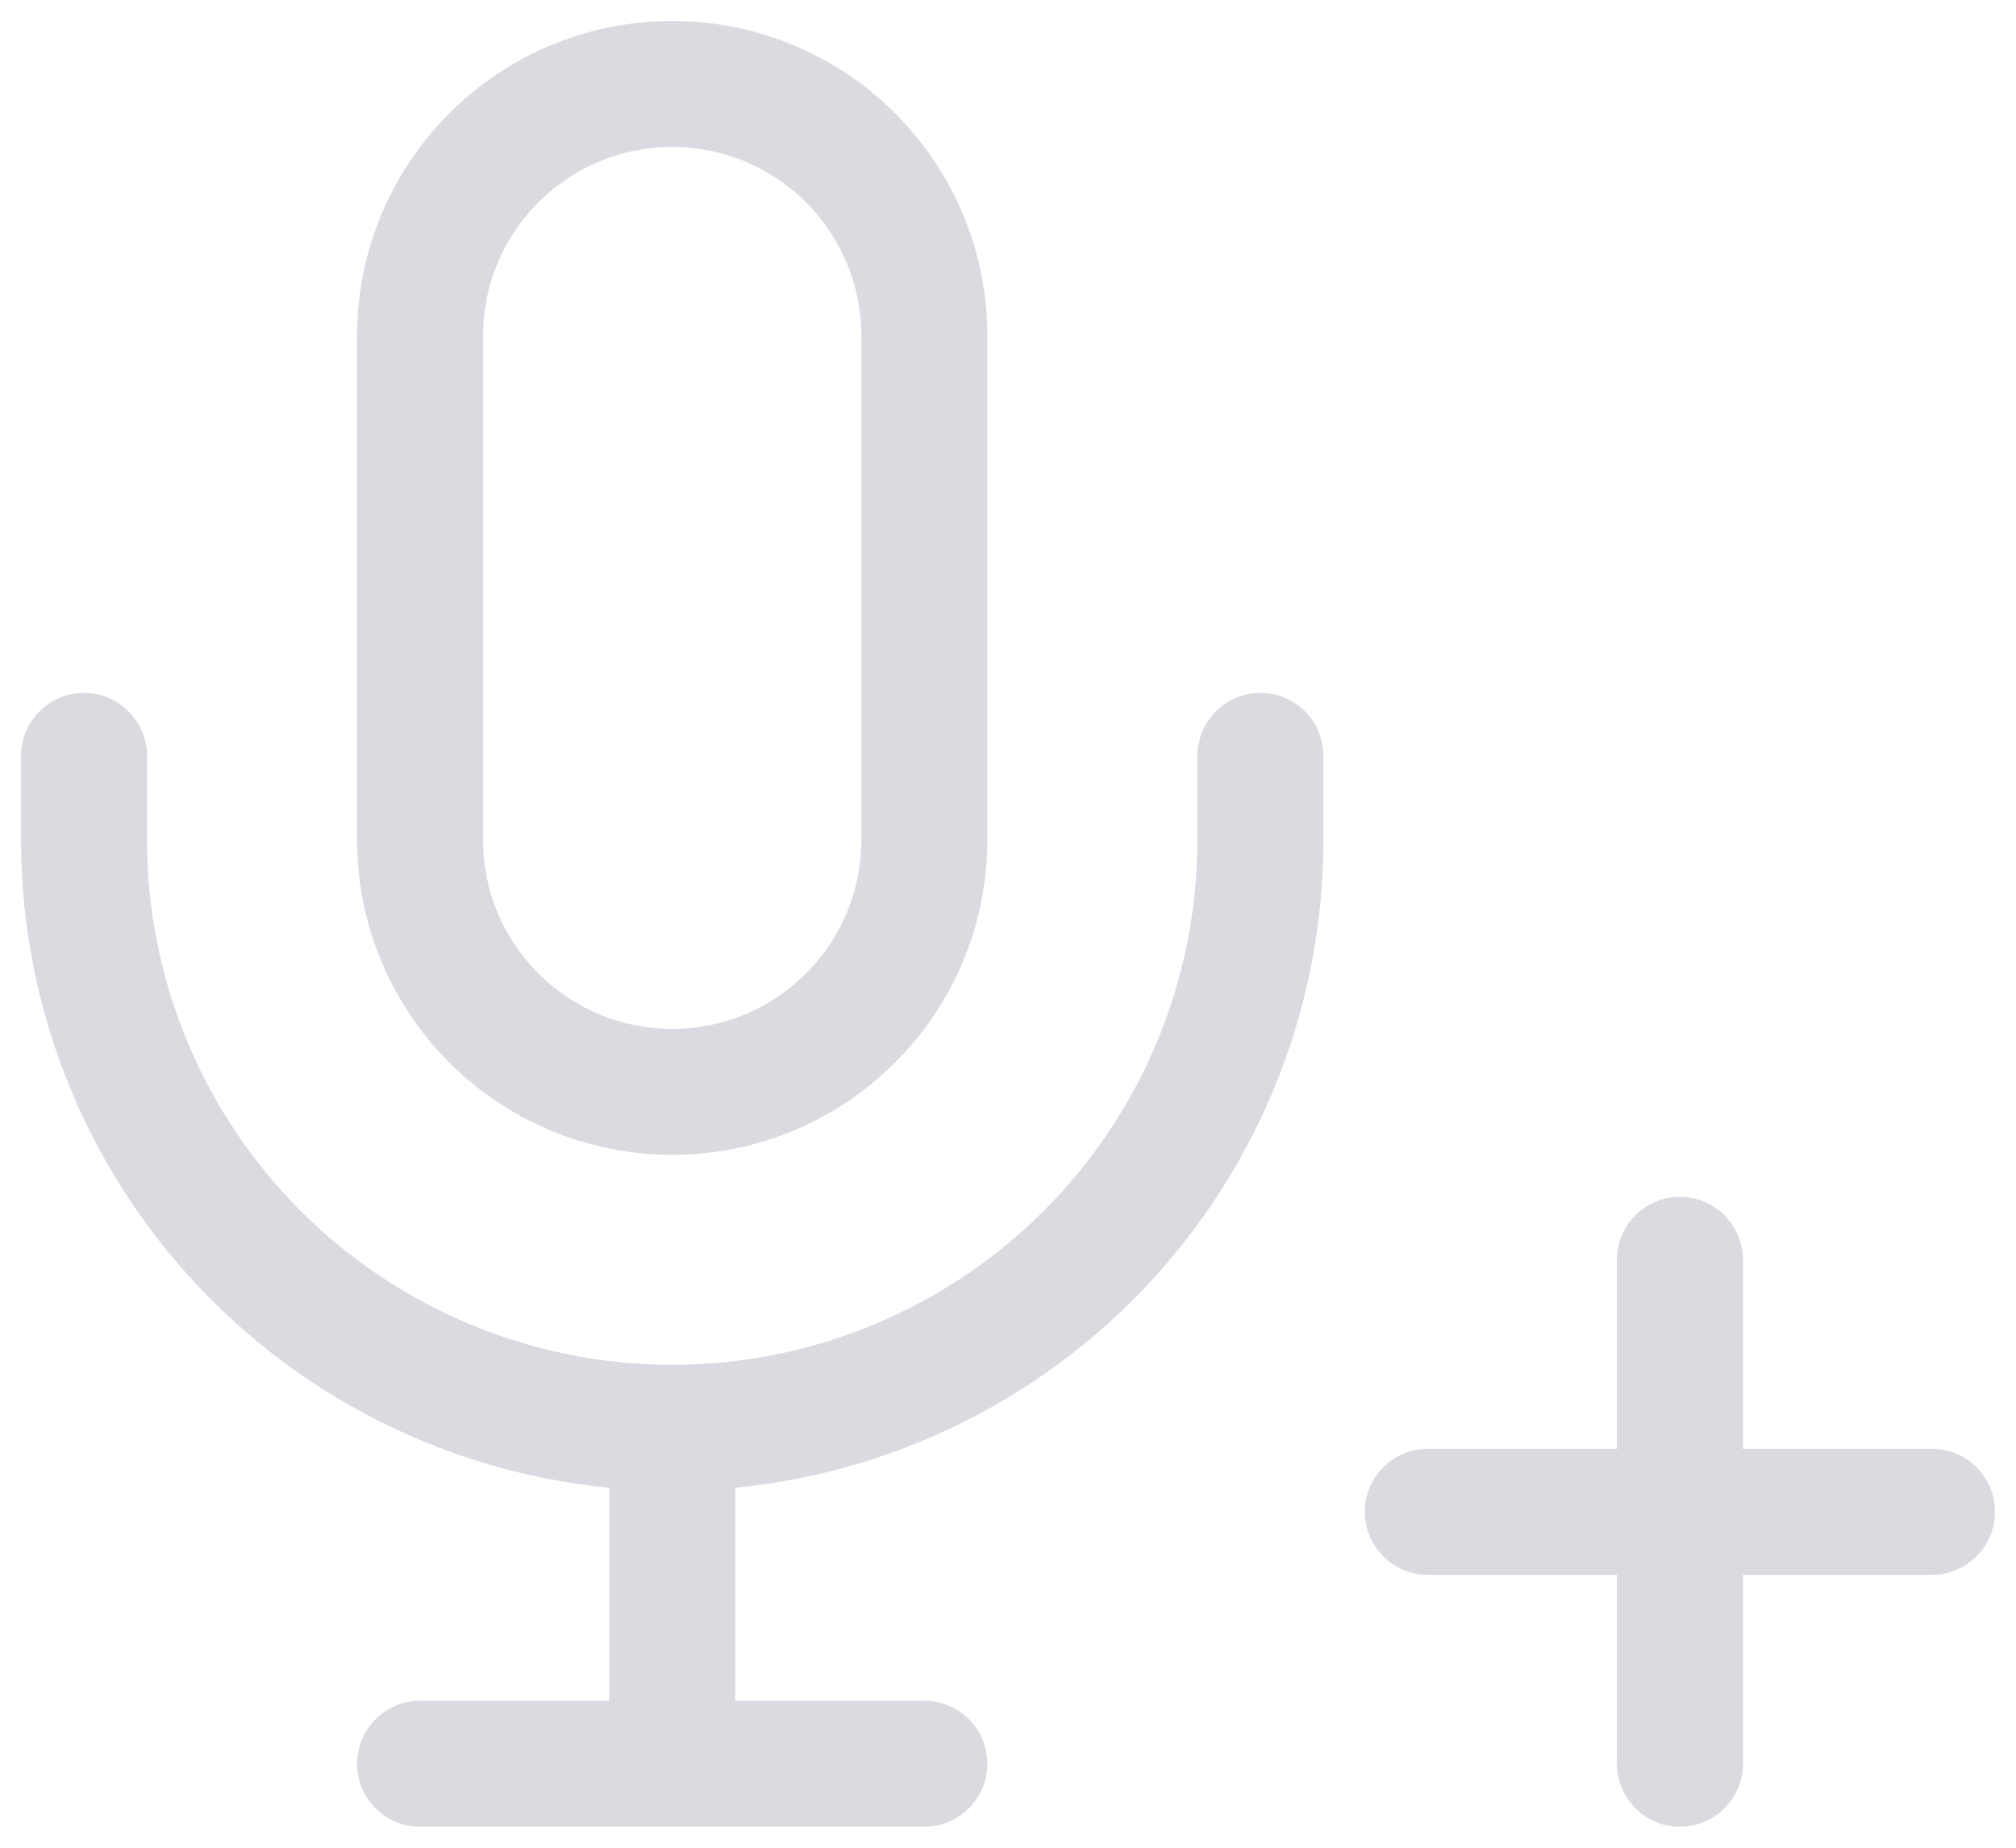
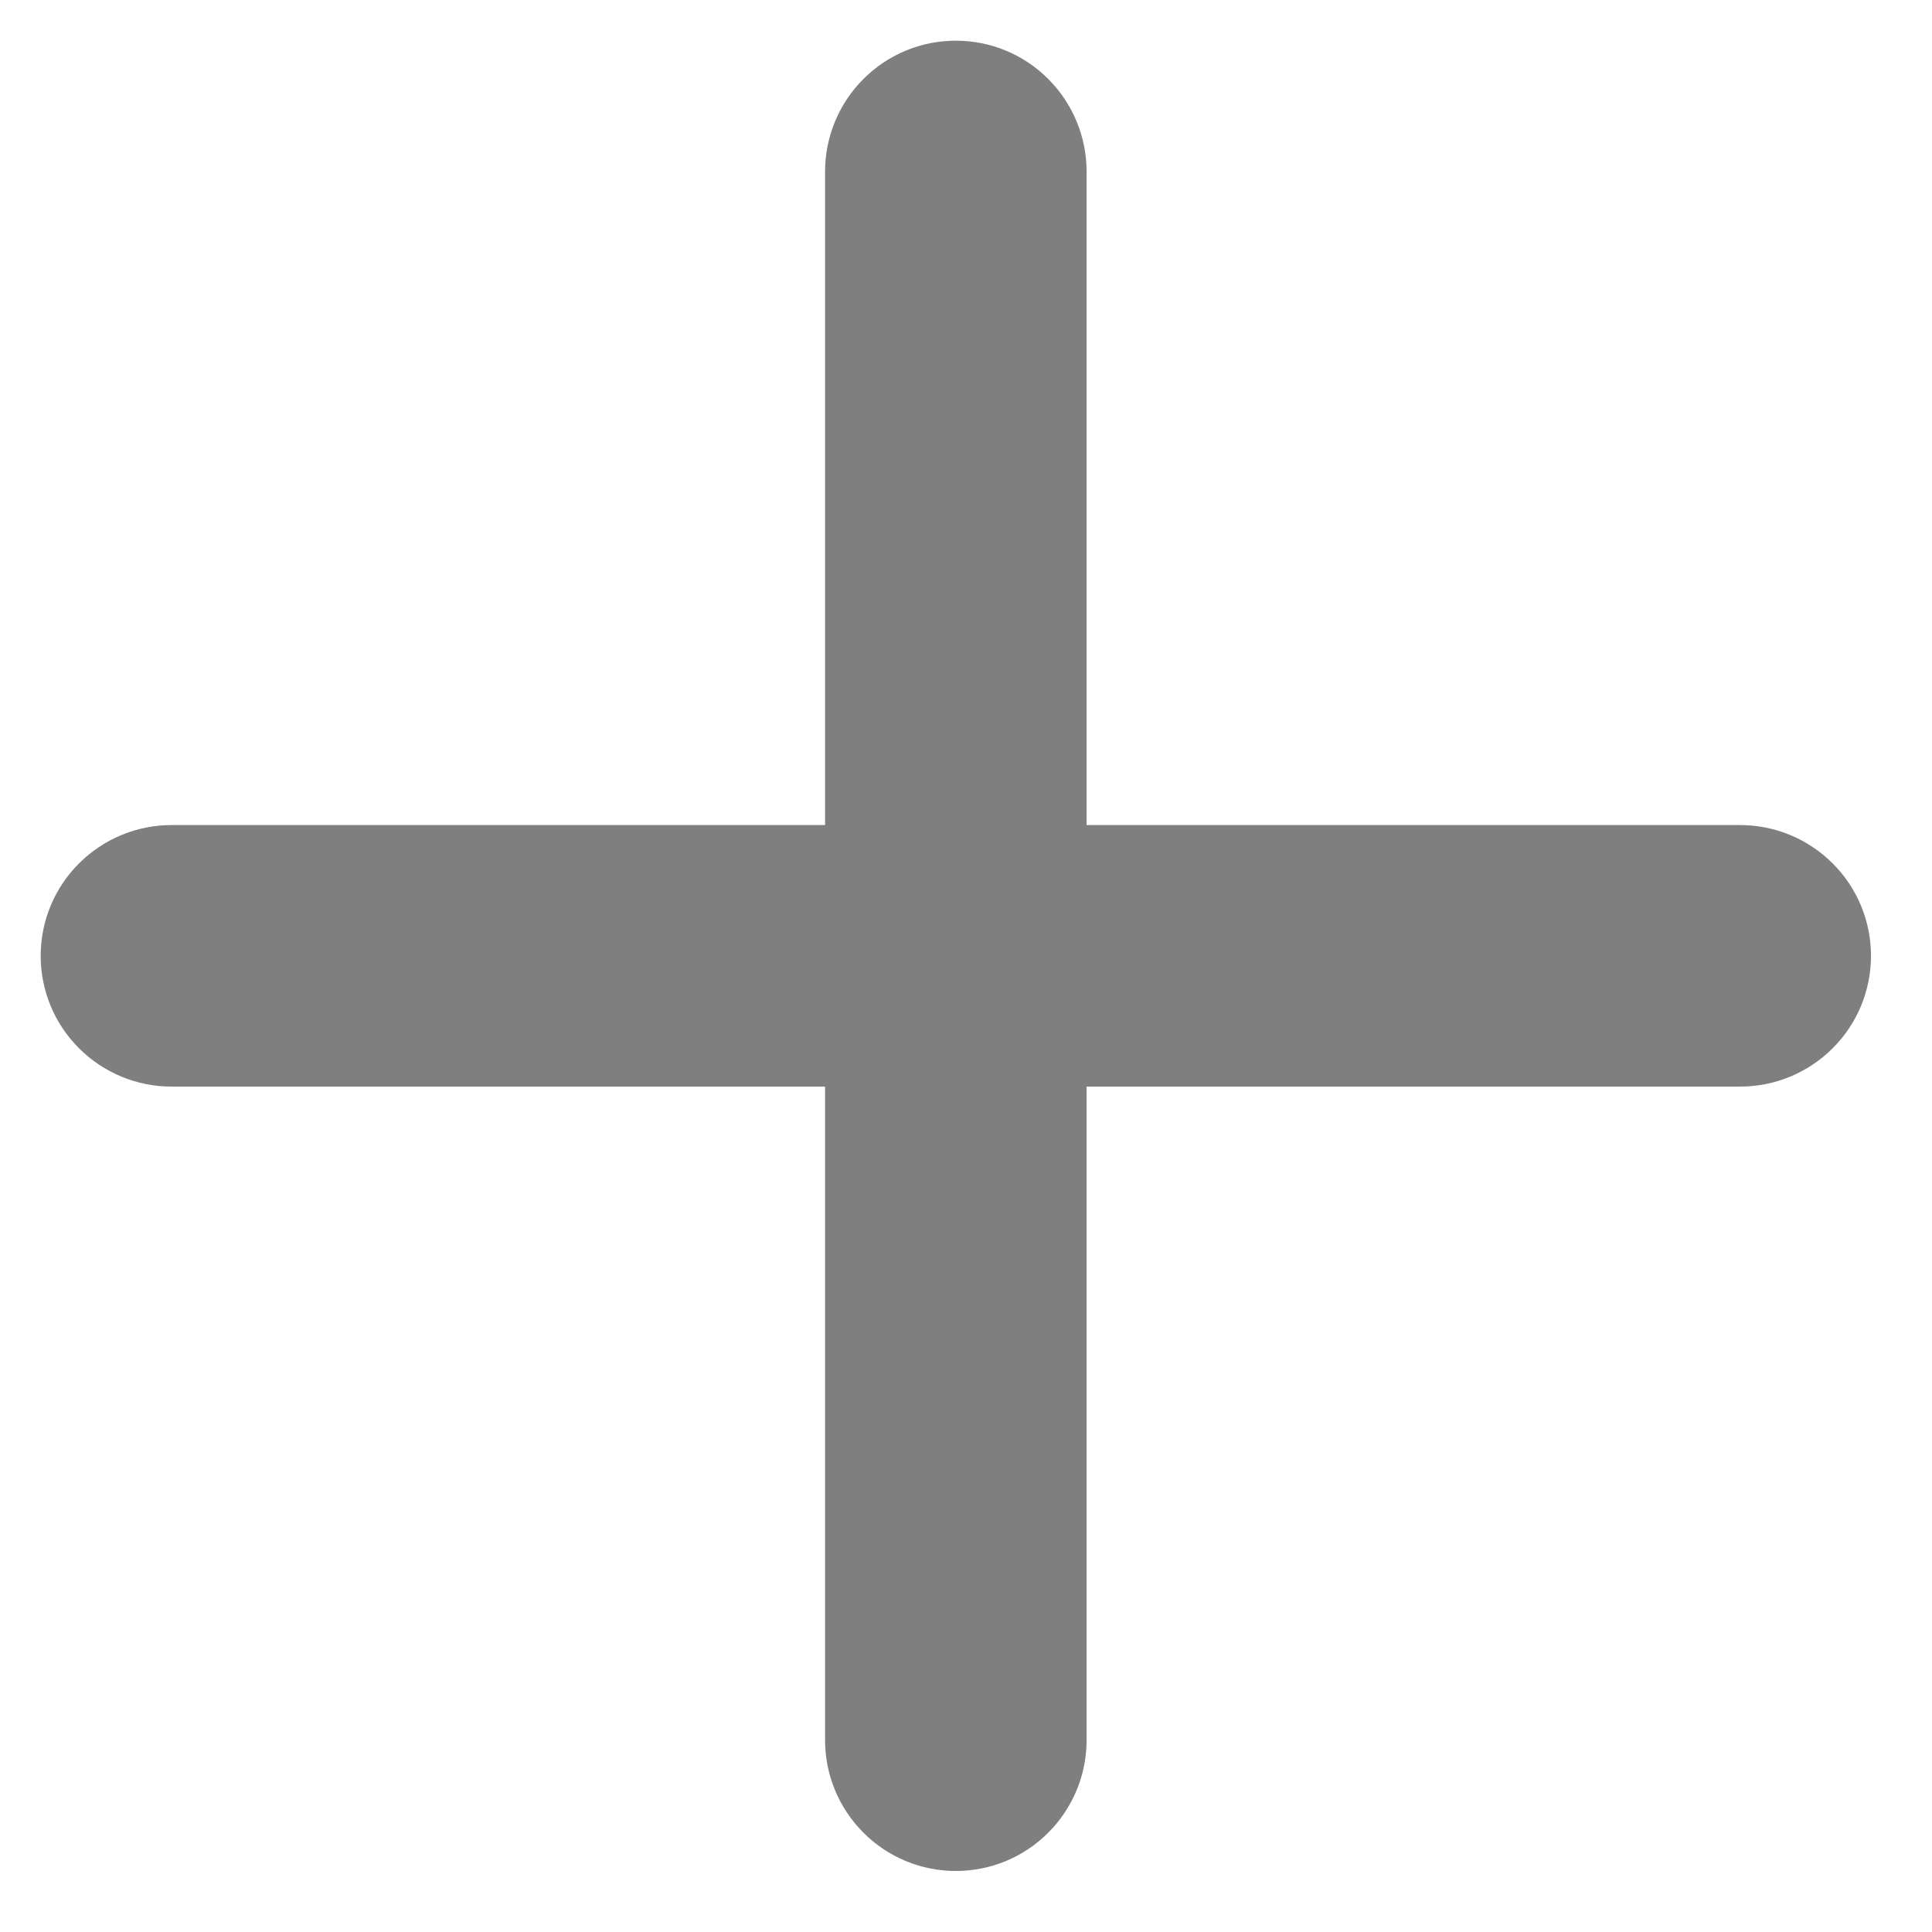
- <svg xmlns="http://www.w3.org/2000/svg" width="24" height="22" viewBox="0 0 24 22" fill="none">
-   <path d="M16.998 18H19.999M19.999 18H23M19.999 18V15M19.999 18V21" stroke="#DADAE1" stroke-width="1.5" stroke-linecap="round" stroke-linejoin="round" />
-   <path d="M11.004 4C11.004 2.343 9.66 1 8.003 1C6.345 1 5.001 2.343 5.001 4V10C5.001 11.657 6.345 13 8.003 13C9.66 13 11.004 11.657 11.004 10V4Z" stroke="#DADAE1" stroke-width="1.5" />
-   <path d="M1 9V10C1 11.857 1.738 13.637 3.051 14.95C4.364 16.262 6.145 17 8.003 17M8.003 17C9.86 17 11.641 16.262 12.954 14.95C14.267 13.637 15.005 11.857 15.005 10V9M8.003 17V21M8.003 21H5.001M8.003 21H11.004" stroke="#DADAE1" stroke-width="1.5" stroke-linecap="round" stroke-linejoin="round" />
+ <svg xmlns="http://www.w3.org/2000/svg" width="19" height="19" viewBox="0 0 19 19" fill="none">
+   <path d="M10.686 8.114V1.686C10.686 1.345 10.55 1.018 10.309 0.777C10.068 0.535 9.741 0.4 9.4 0.4C9.059 0.4 8.732 0.535 8.491 0.777C8.25 1.018 8.114 1.345 8.114 1.686V8.114H1.686C1.345 8.114 1.018 8.25 0.777 8.491C0.535 8.732 0.4 9.059 0.4 9.4C0.4 9.741 0.535 10.068 0.777 10.309C1.018 10.55 1.345 10.686 1.686 10.686H8.114V17.114C8.114 17.455 8.25 17.782 8.491 18.023C8.732 18.265 9.059 18.4 9.4 18.4C9.741 18.4 10.068 18.265 10.309 18.023C10.55 17.782 10.686 17.455 10.686 17.114V10.686H17.114C17.455 10.686 17.782 10.55 18.023 10.309C18.265 10.068 18.4 9.741 18.4 9.4C18.4 9.059 18.265 8.732 18.023 8.491C17.782 8.25 17.455 8.114 17.114 8.114H10.686Z" fill="#7F7F7F" />
</svg>
